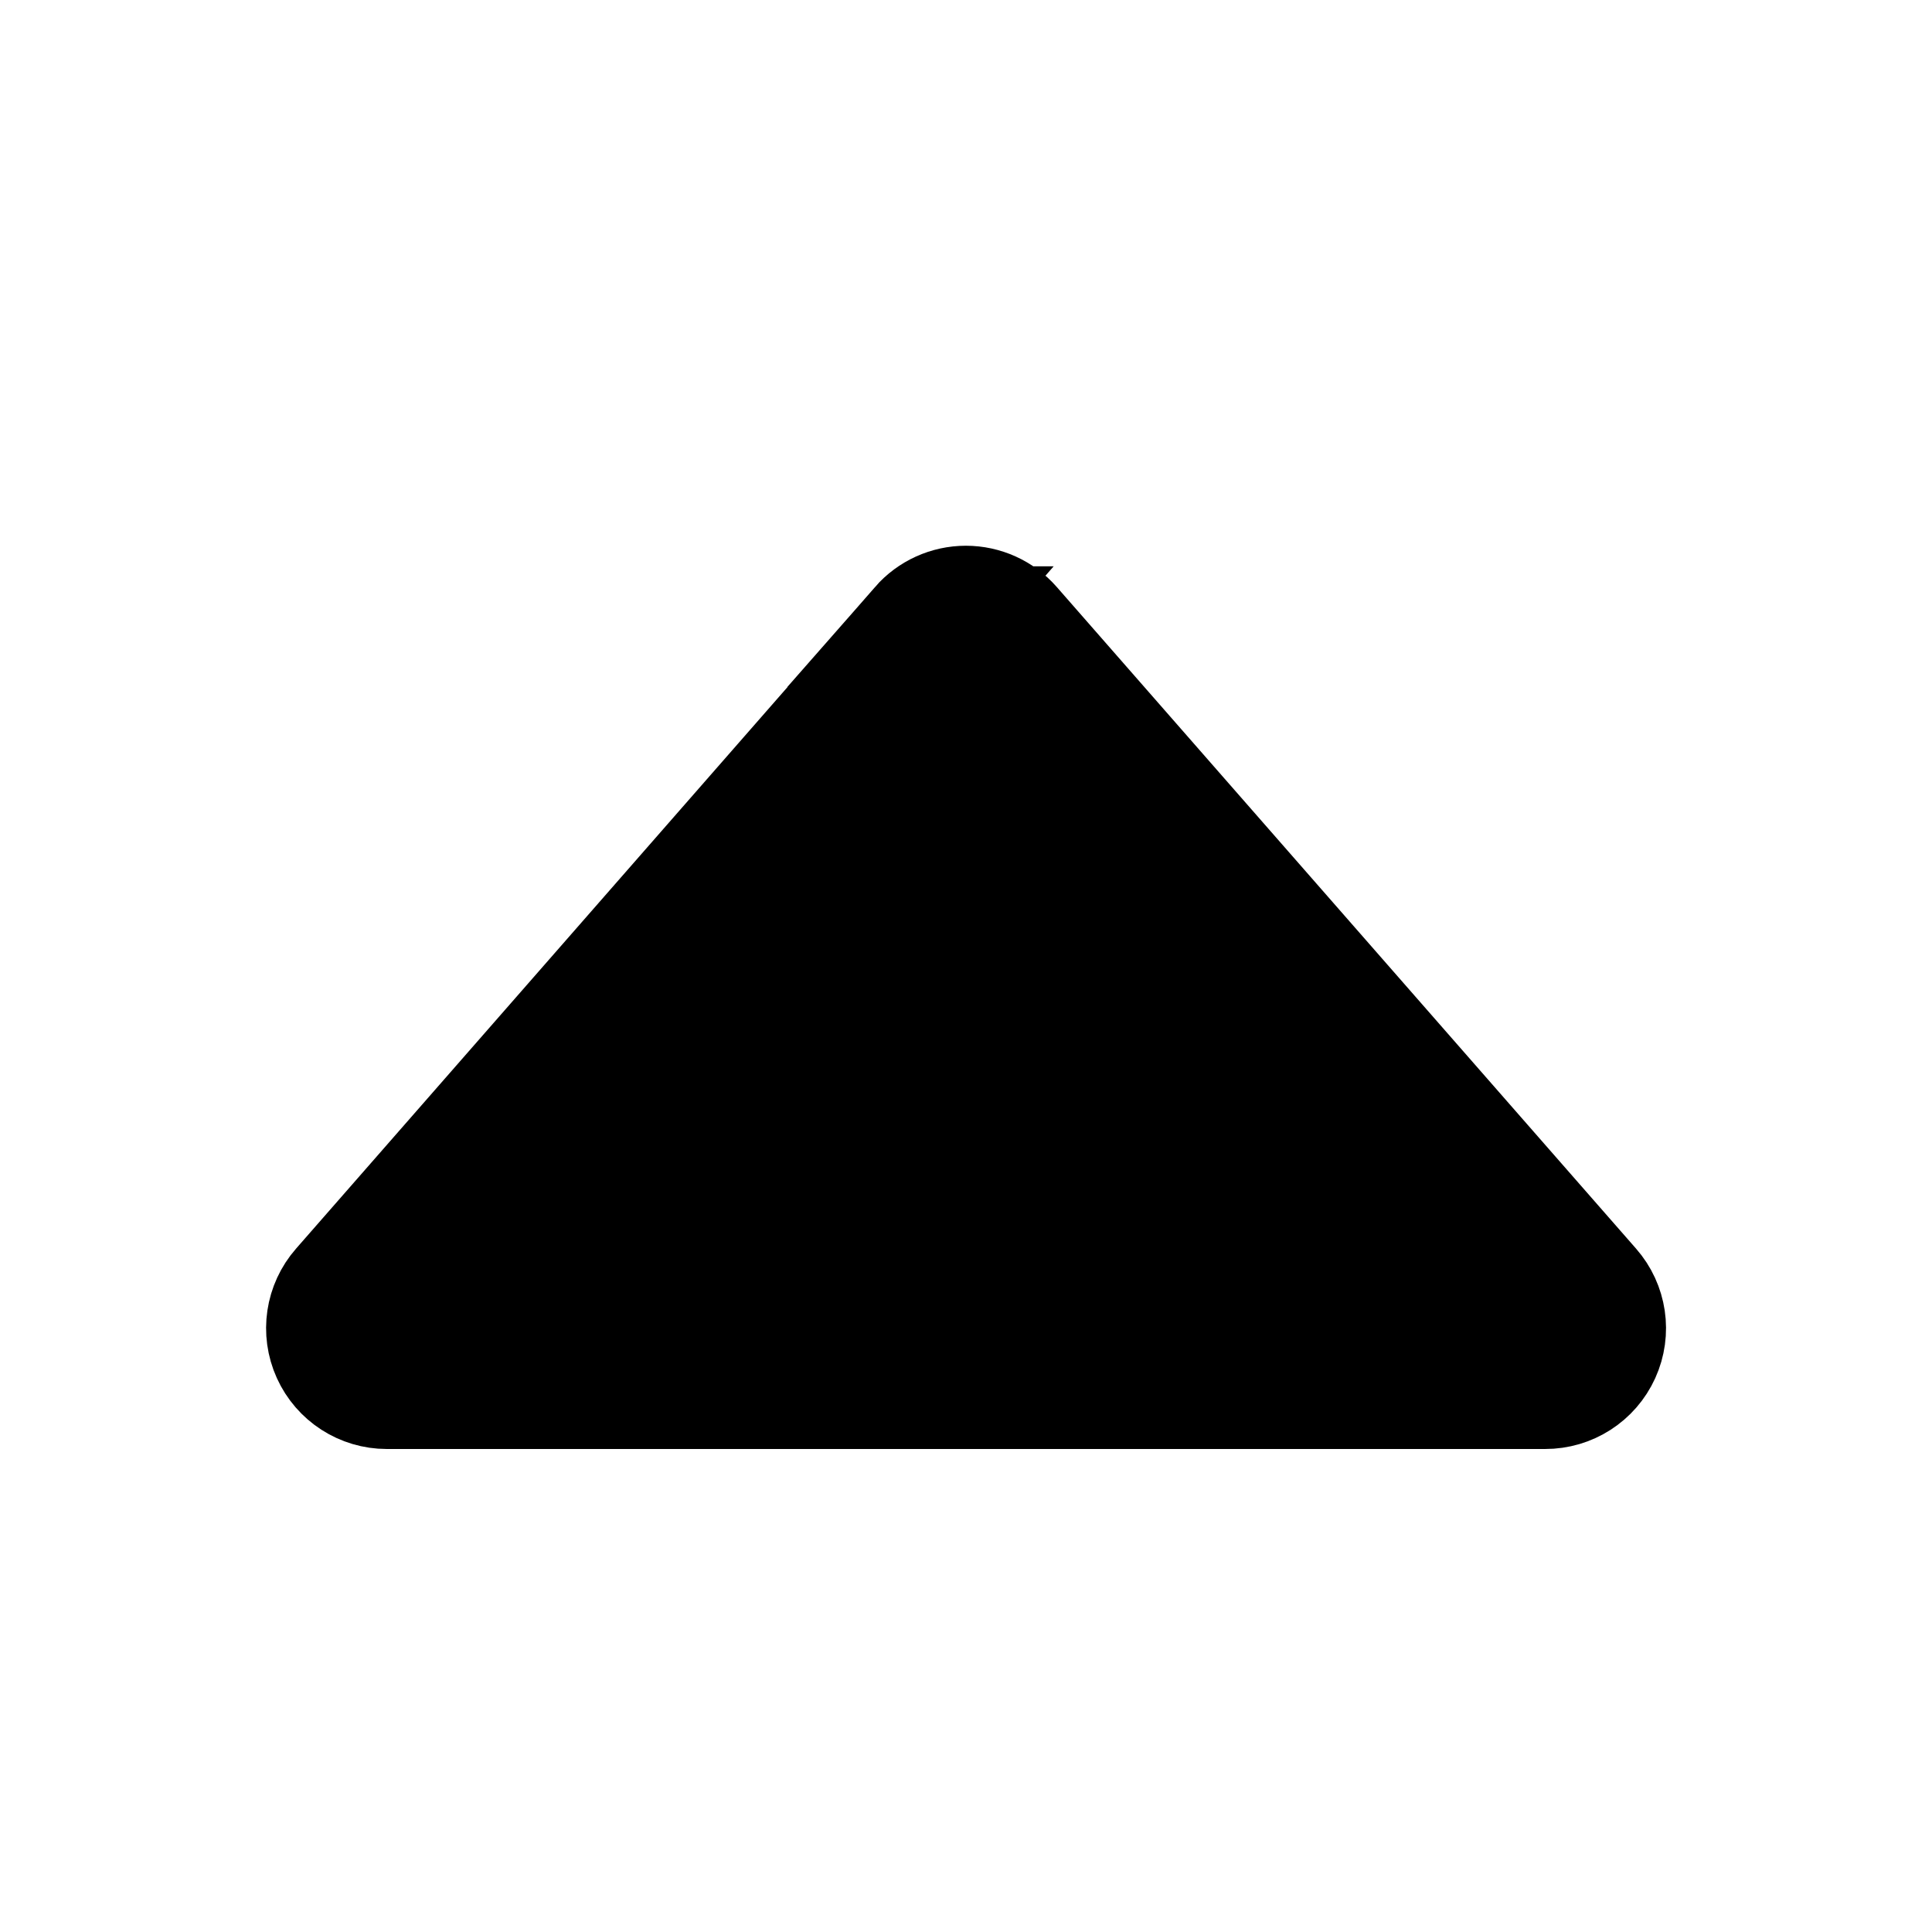
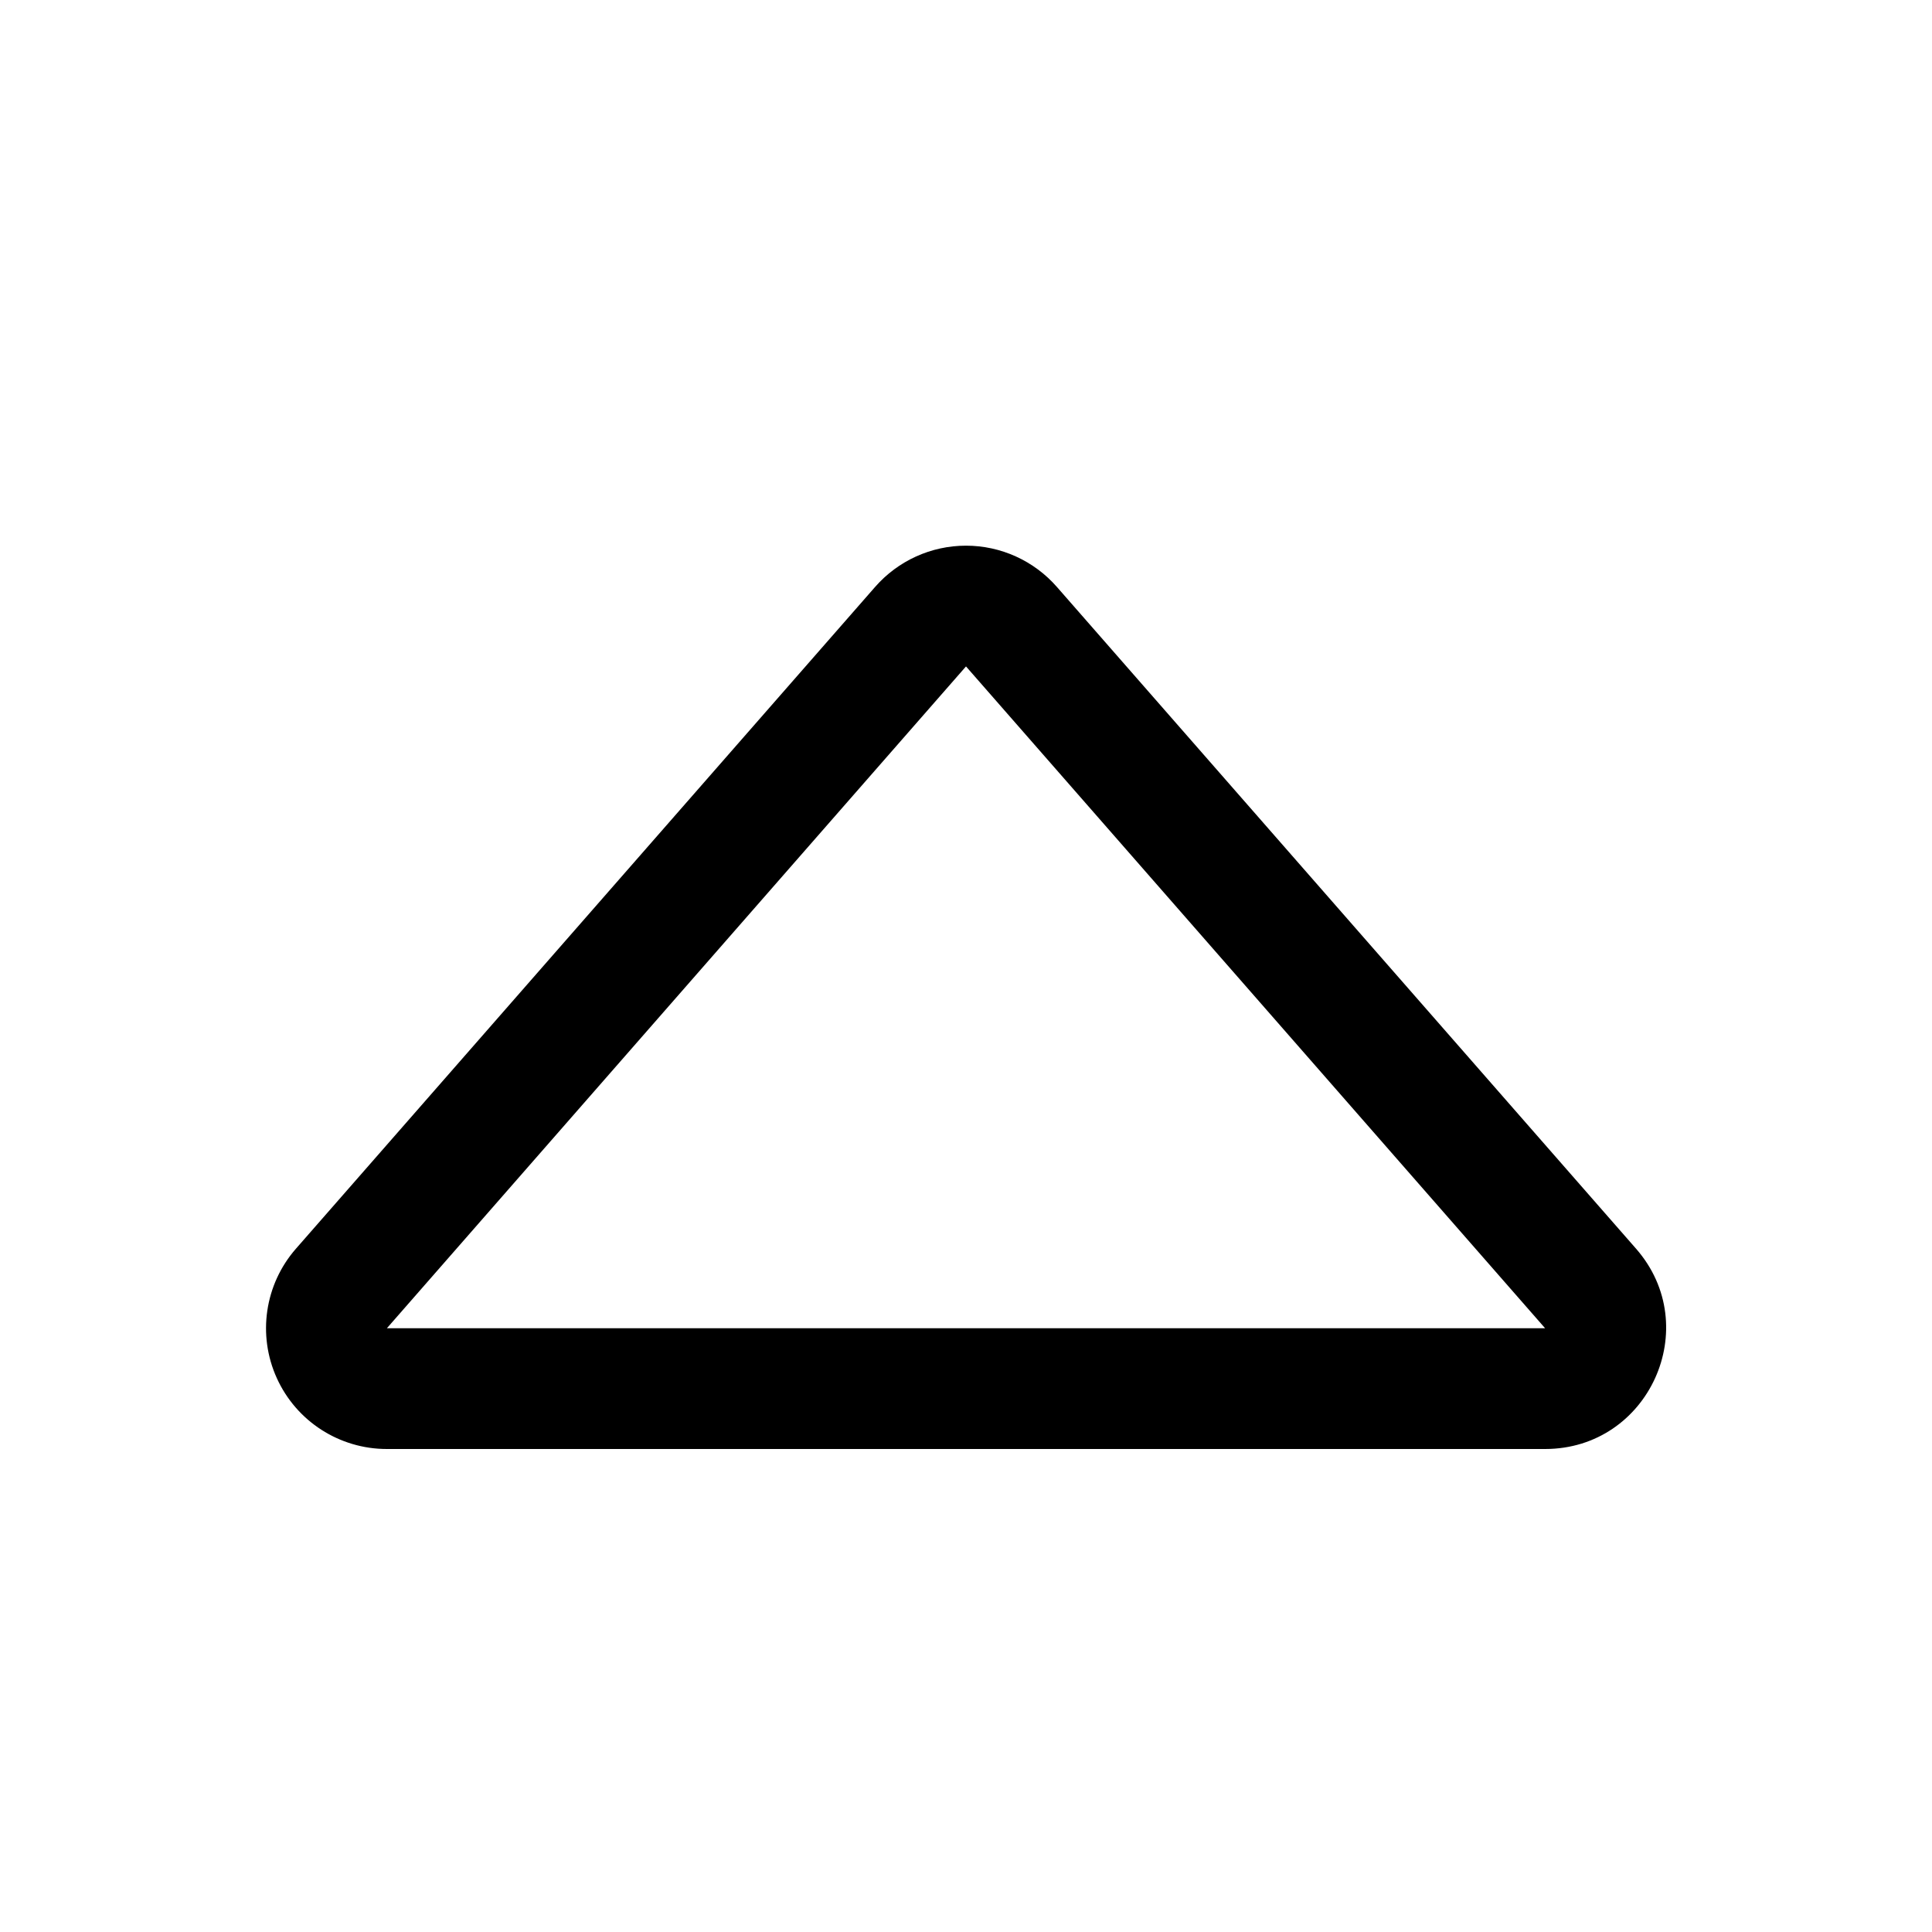
<svg xmlns="http://www.w3.org/2000/svg" class="bi bi-caret-up" width="1em" height="1em" viewBox="0 0 16 16" fill="currentColor">
-   <path stroke="#000" d="M7.624 5.19l-4.796 5.48a.5.5 0 00.376.83h9.592a.5.5 0 00.377-.83L8.375 5.19a.5.5 0 00-.752 0z" />
+   <path fill-rule="evenodd" d="M3.204 11L8 5.519 12.796 11H3.204zm-.753-.659l4.796-5.48a1 1 0 011.506 0l4.796 5.48c.566.647.106 1.659-.753 1.659H3.204a1 1 0 01-.753-1.659z" clip-rule="evenodd" />
</svg>
